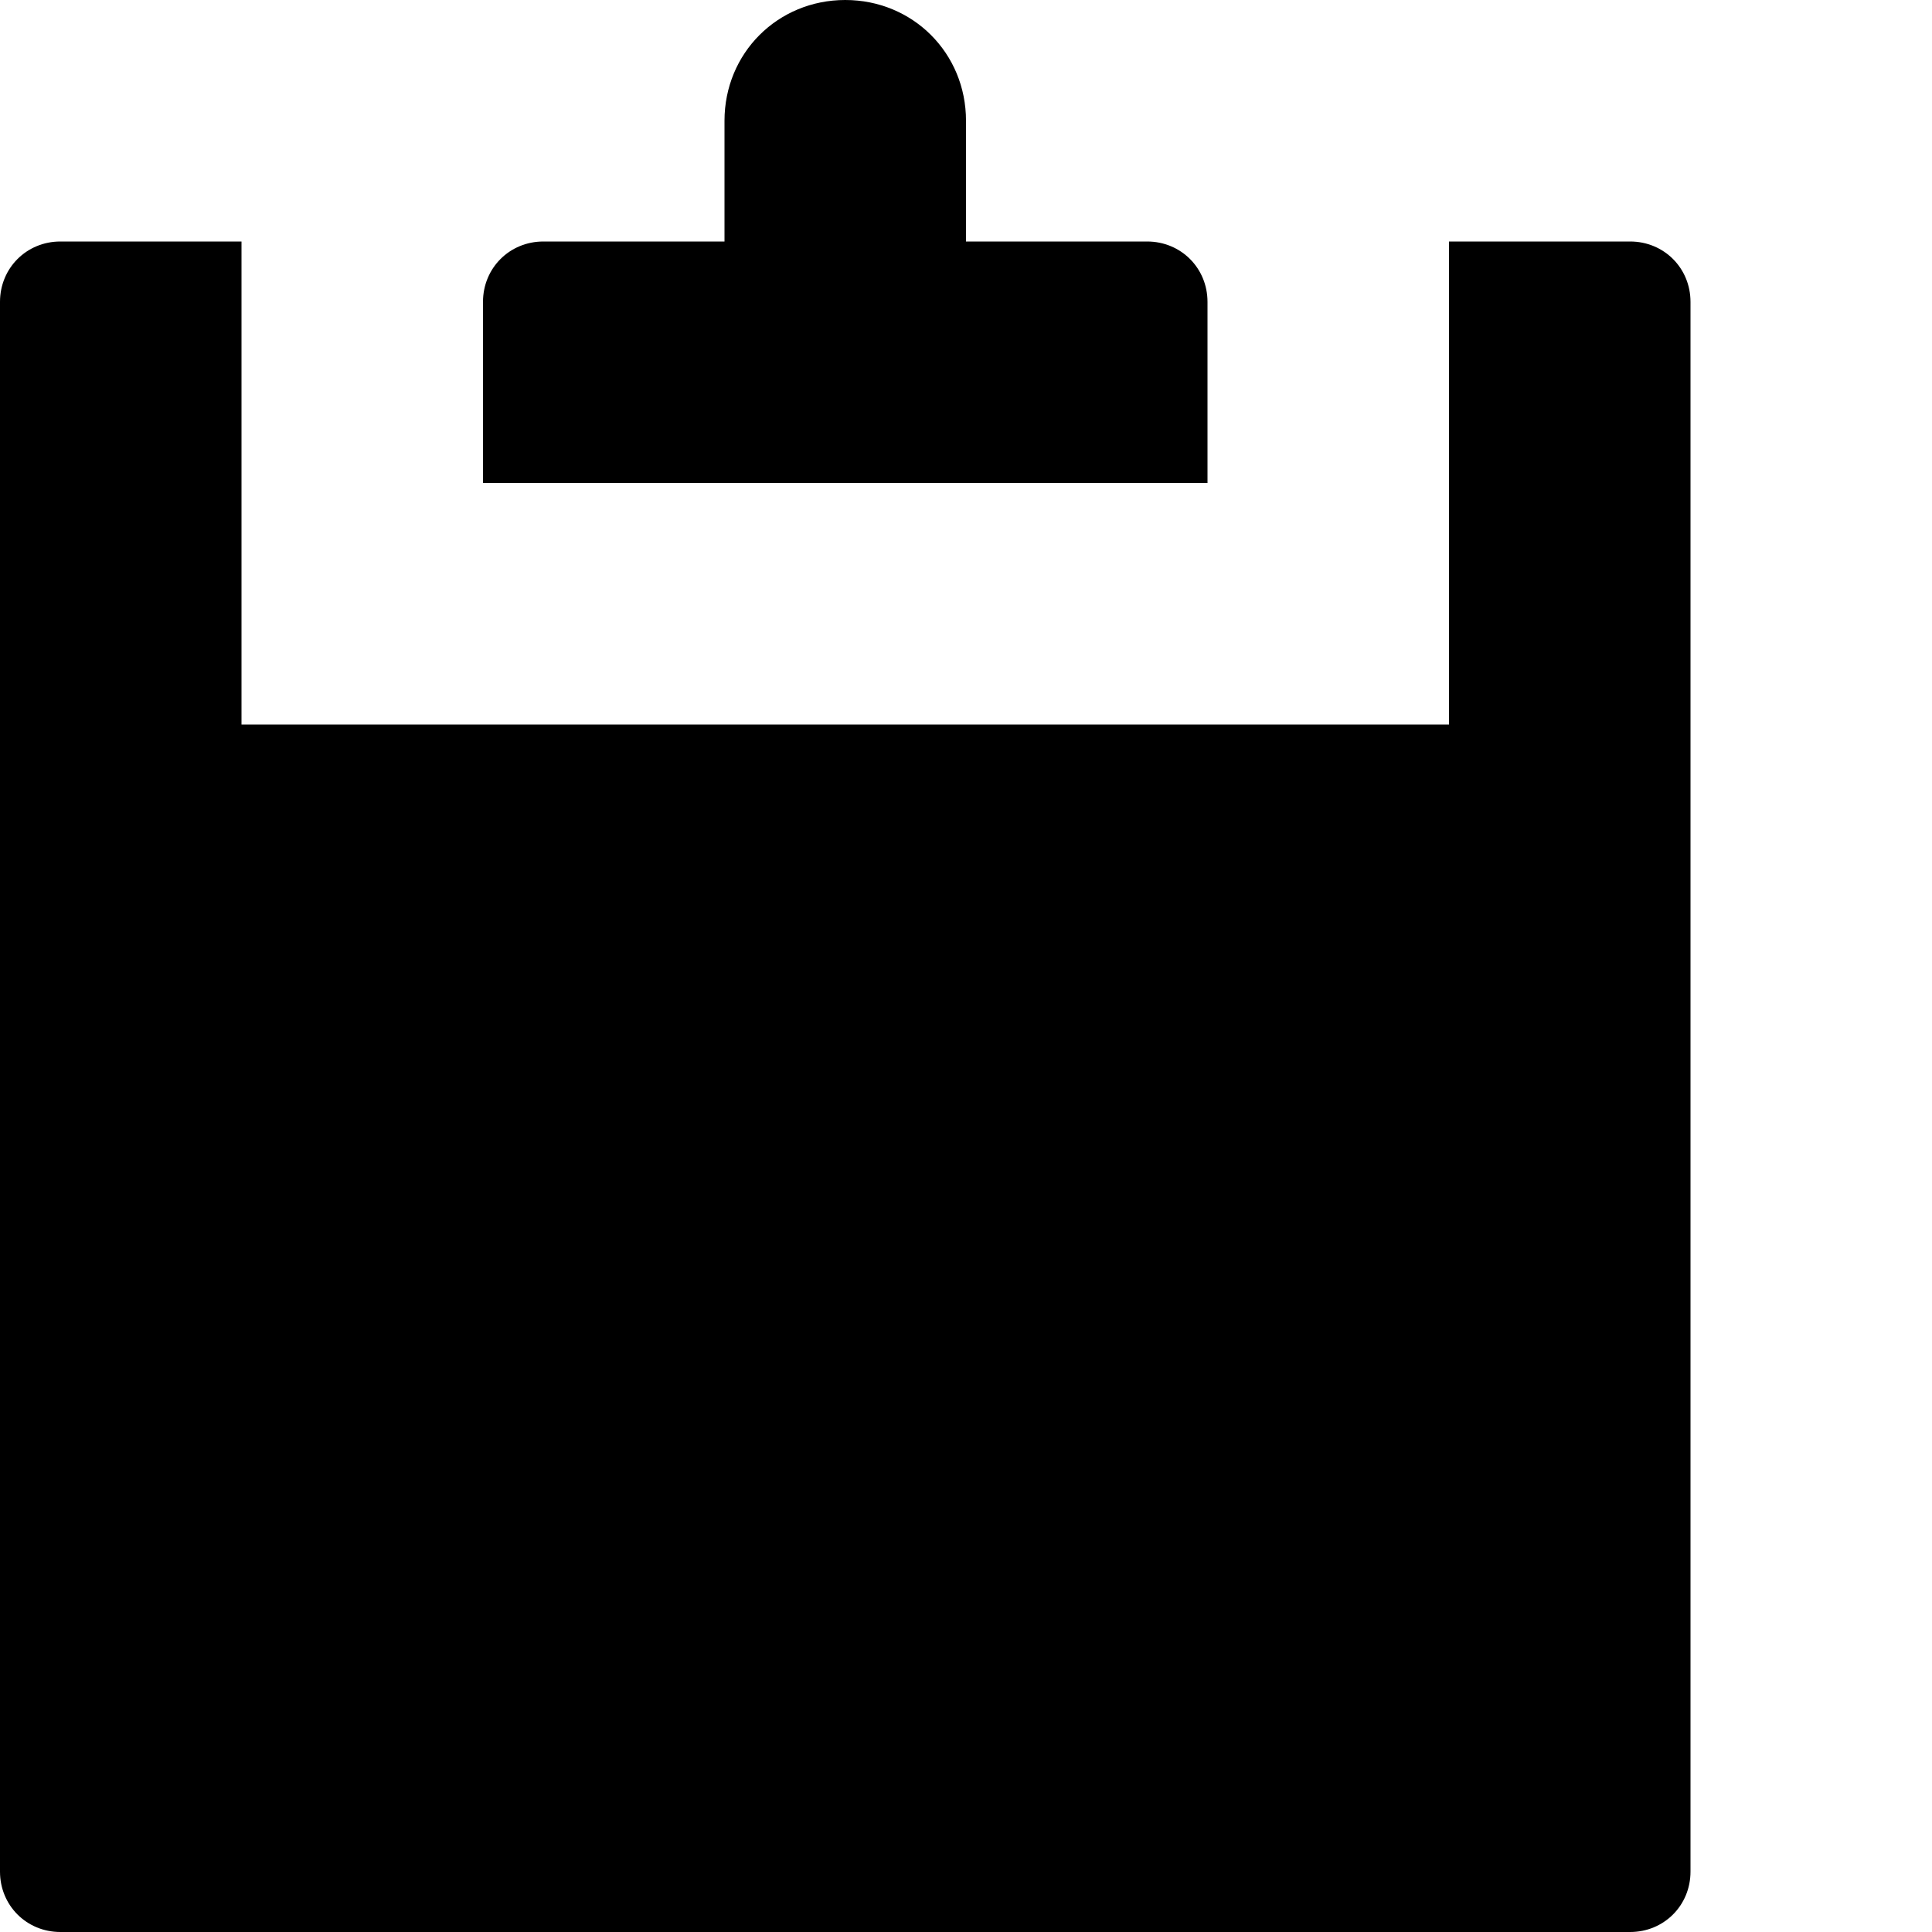
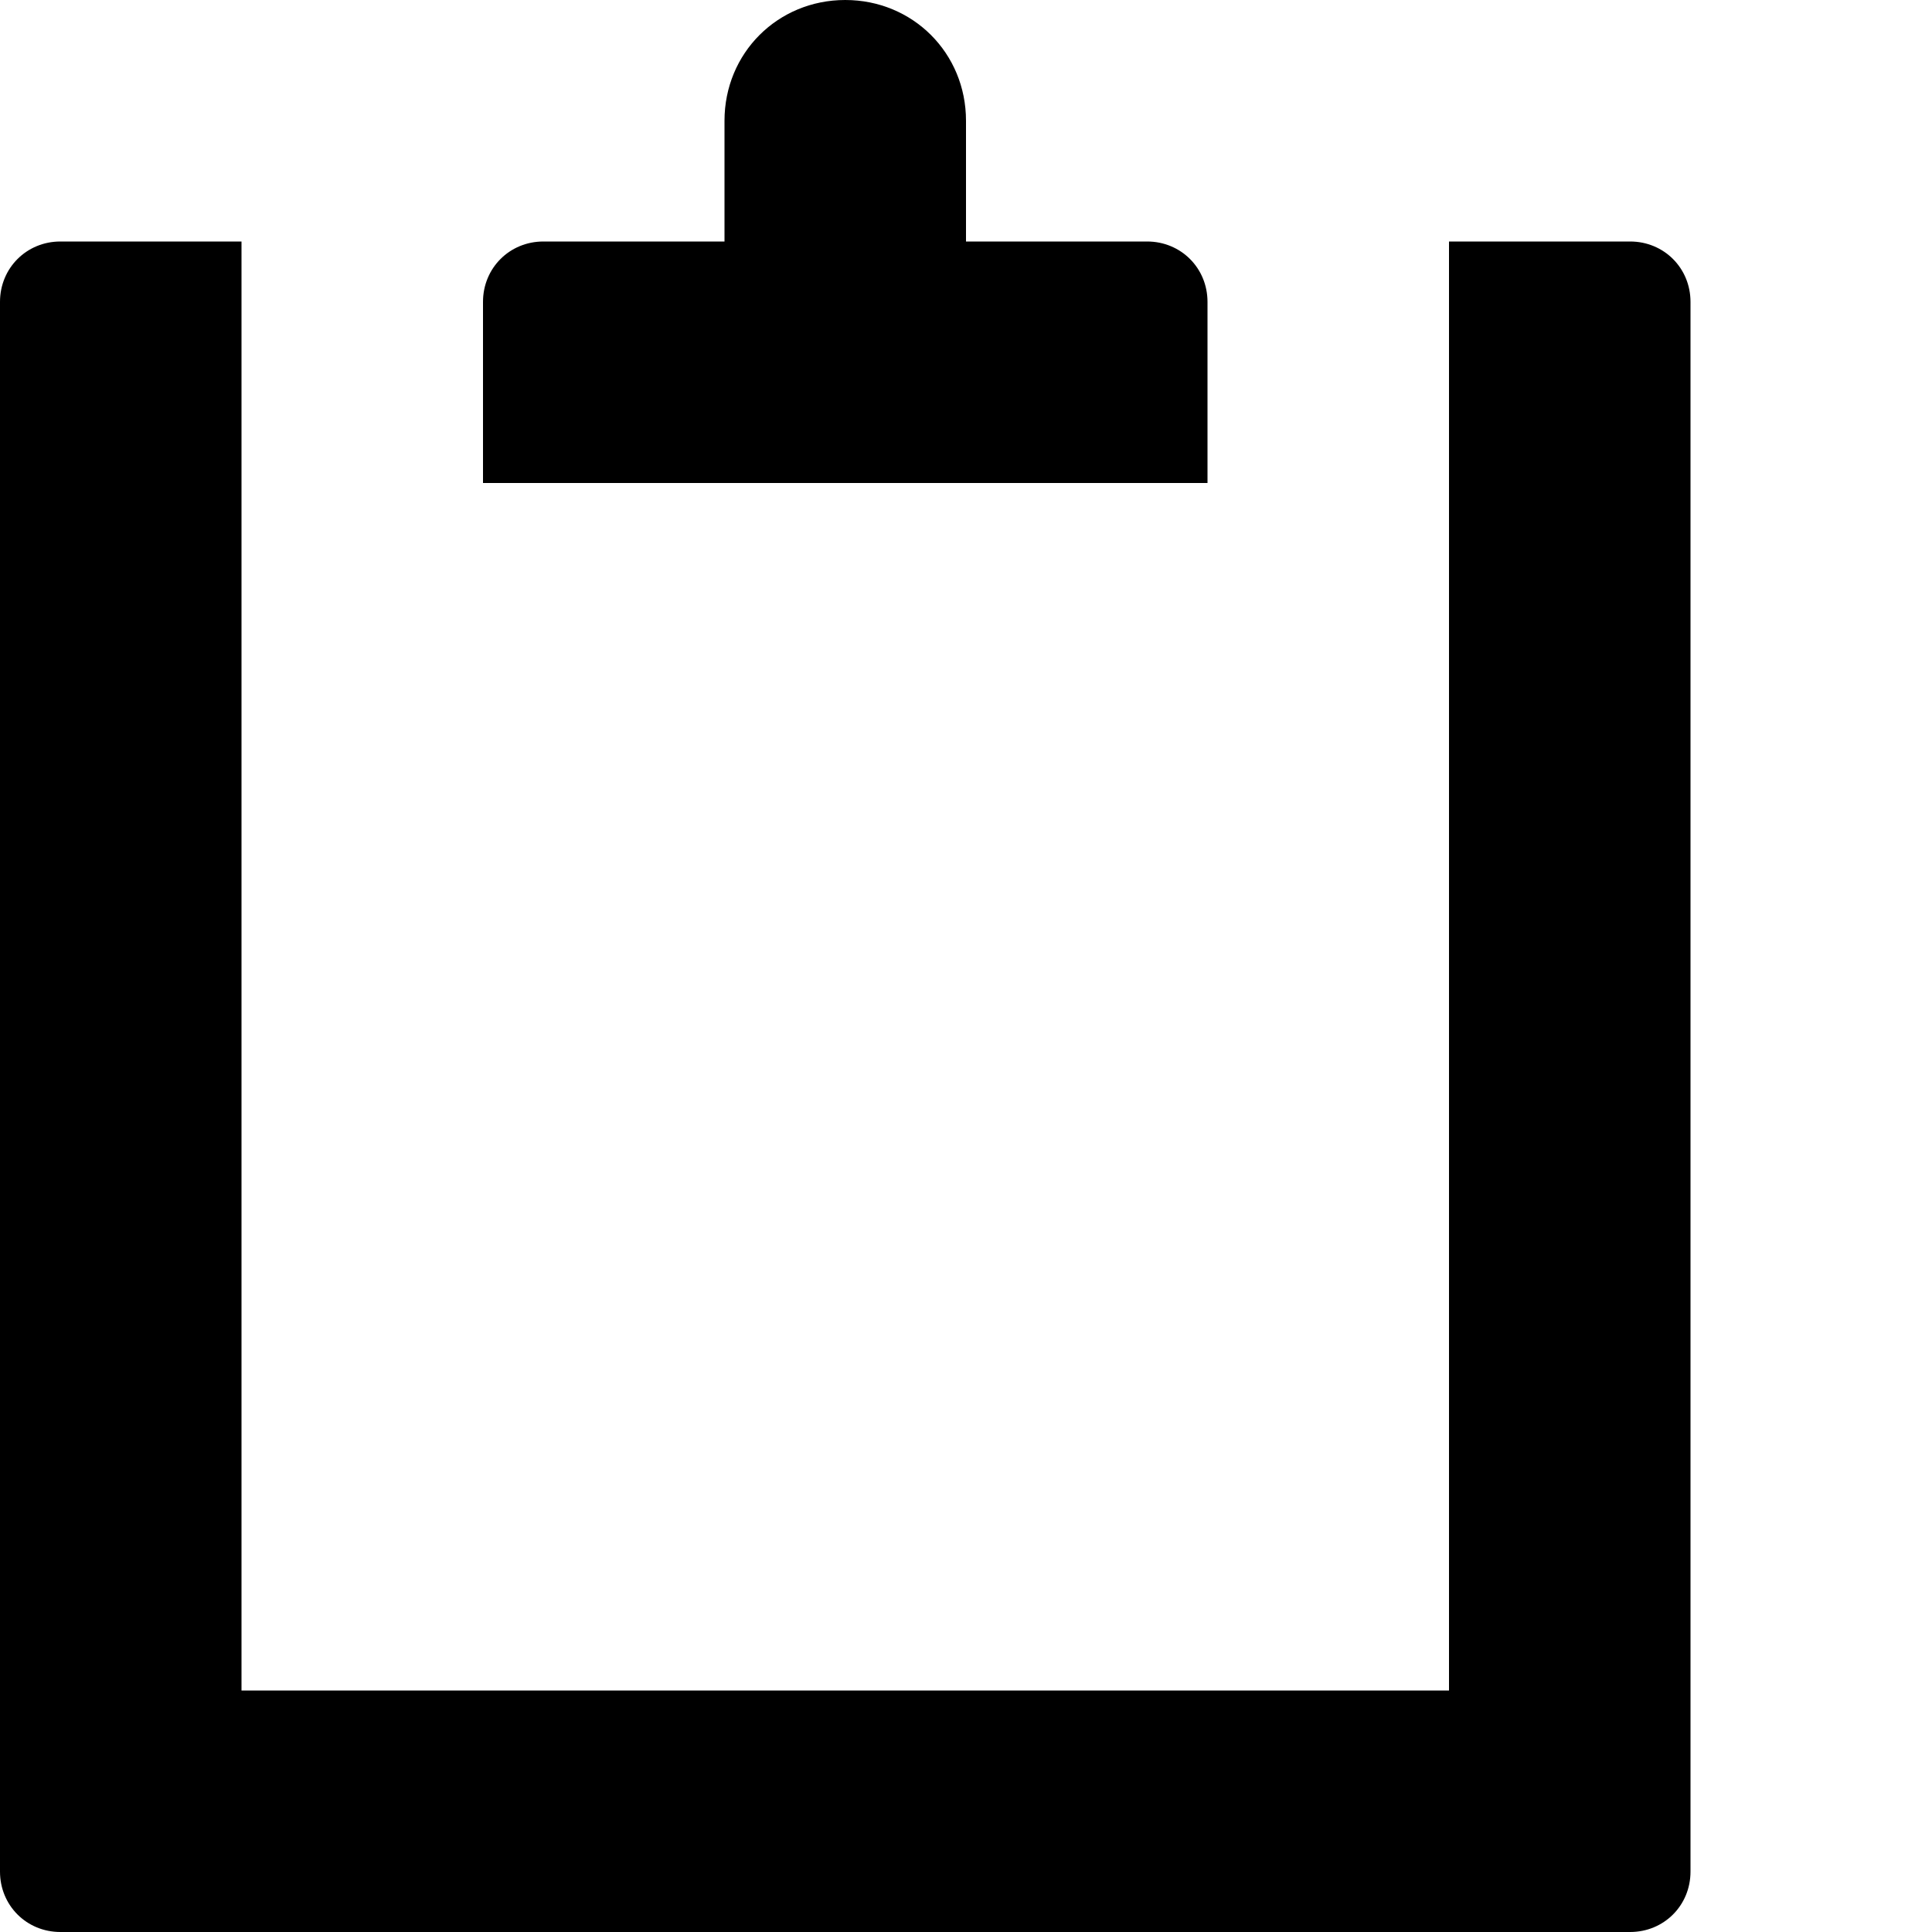
<svg xmlns="http://www.w3.org/2000/svg" width="8" height="8" viewBox="0 0 8 8">
-   <path d="M3.5 0c-.28 0-.5.22-.5.5v.5h-.75c-.14 0-.25.11-.25.25v.75h3v-.75c0-.14-.11-.25-.25-.25h-.75v-.5c0-.28-.22-.5-.5-.5zm-3.25 1c-.14 0-.25.11-.25.25v6.5c0 .14.11.25.25.25h6.5c.14 0 .25-.11.25-.25v-6.5c0-.14-.11-.25-.25-.25h-.75v2h-5v-2h-.75z" />
+   <path d="M3.5 0c-.28 0-.5.22-.5.5V1h-.75c-.14 0-.25.11-.25.25V2h3v-.75C5 1.11 4.89 1 4.75 1H4V.5c0-.28-.22-.5-.5-.5zM.25 1C.11 1 0 1.11 0 1.25v6.5c0 .14.11.25.25.25h6.5c.14 0 .25-.11.25-.25v-6.5C7 1.11 6.89 1 6.75 1H6v6H1V1H.25z" />
</svg>
